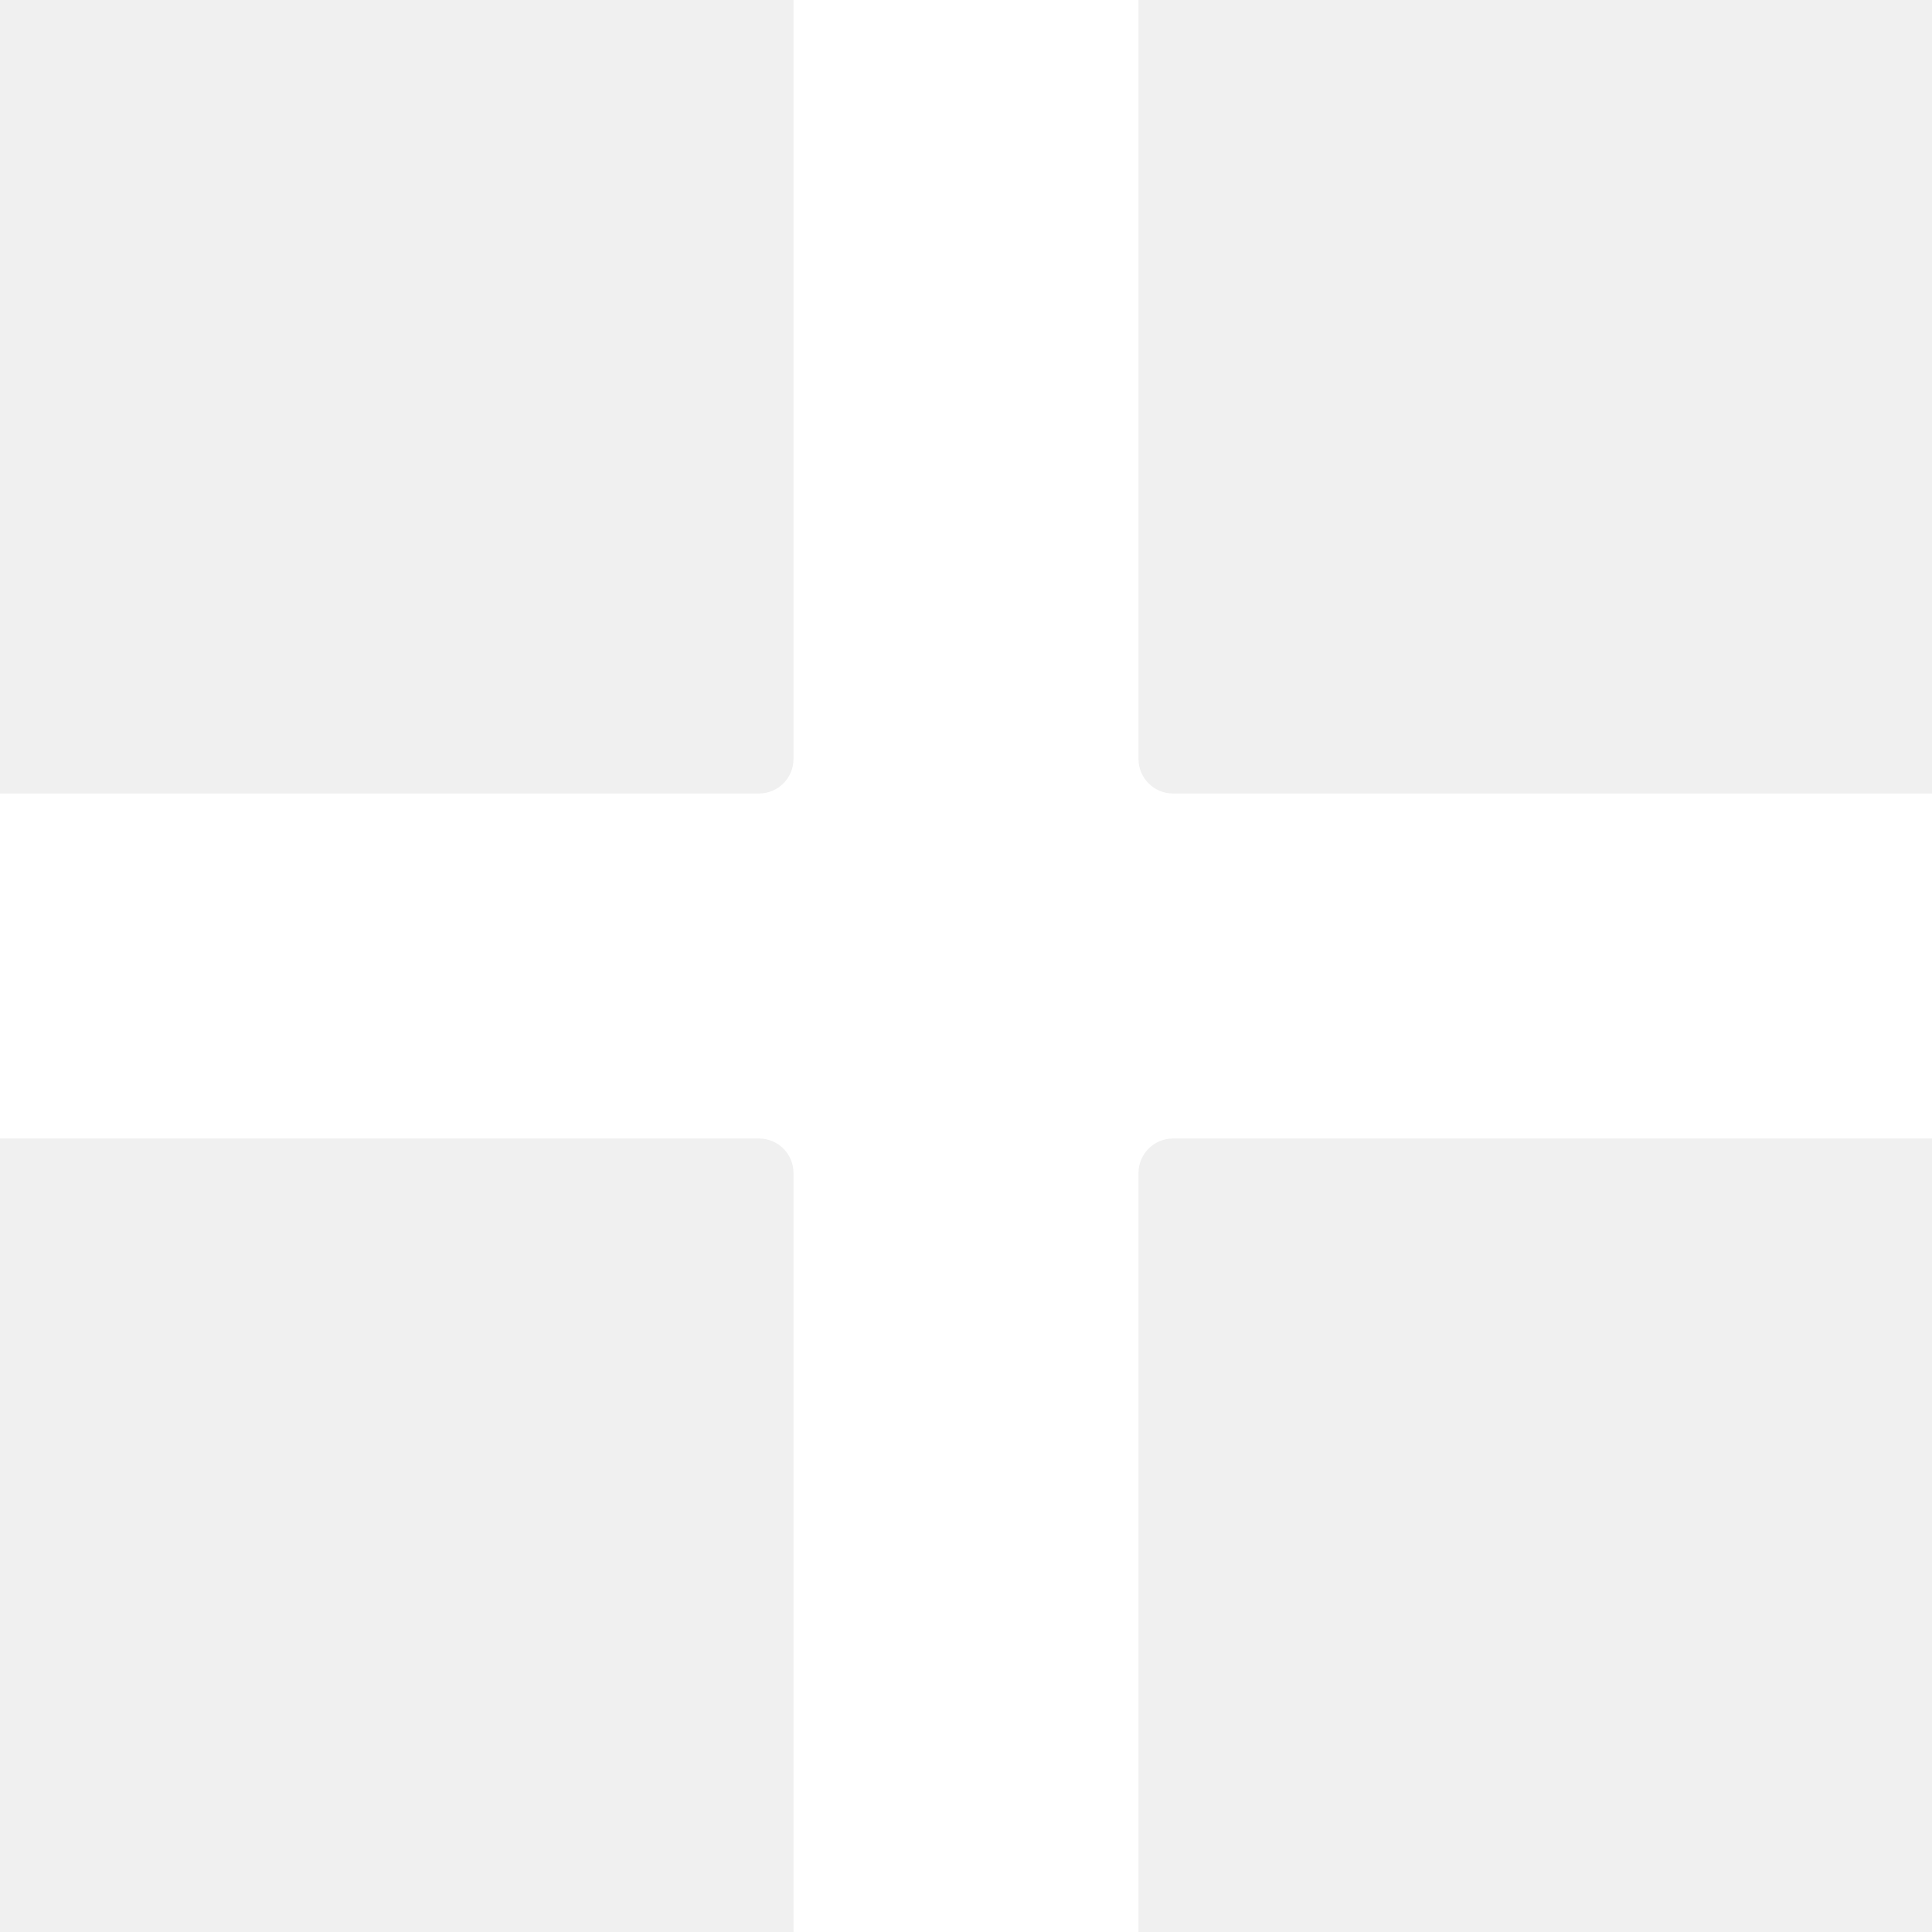
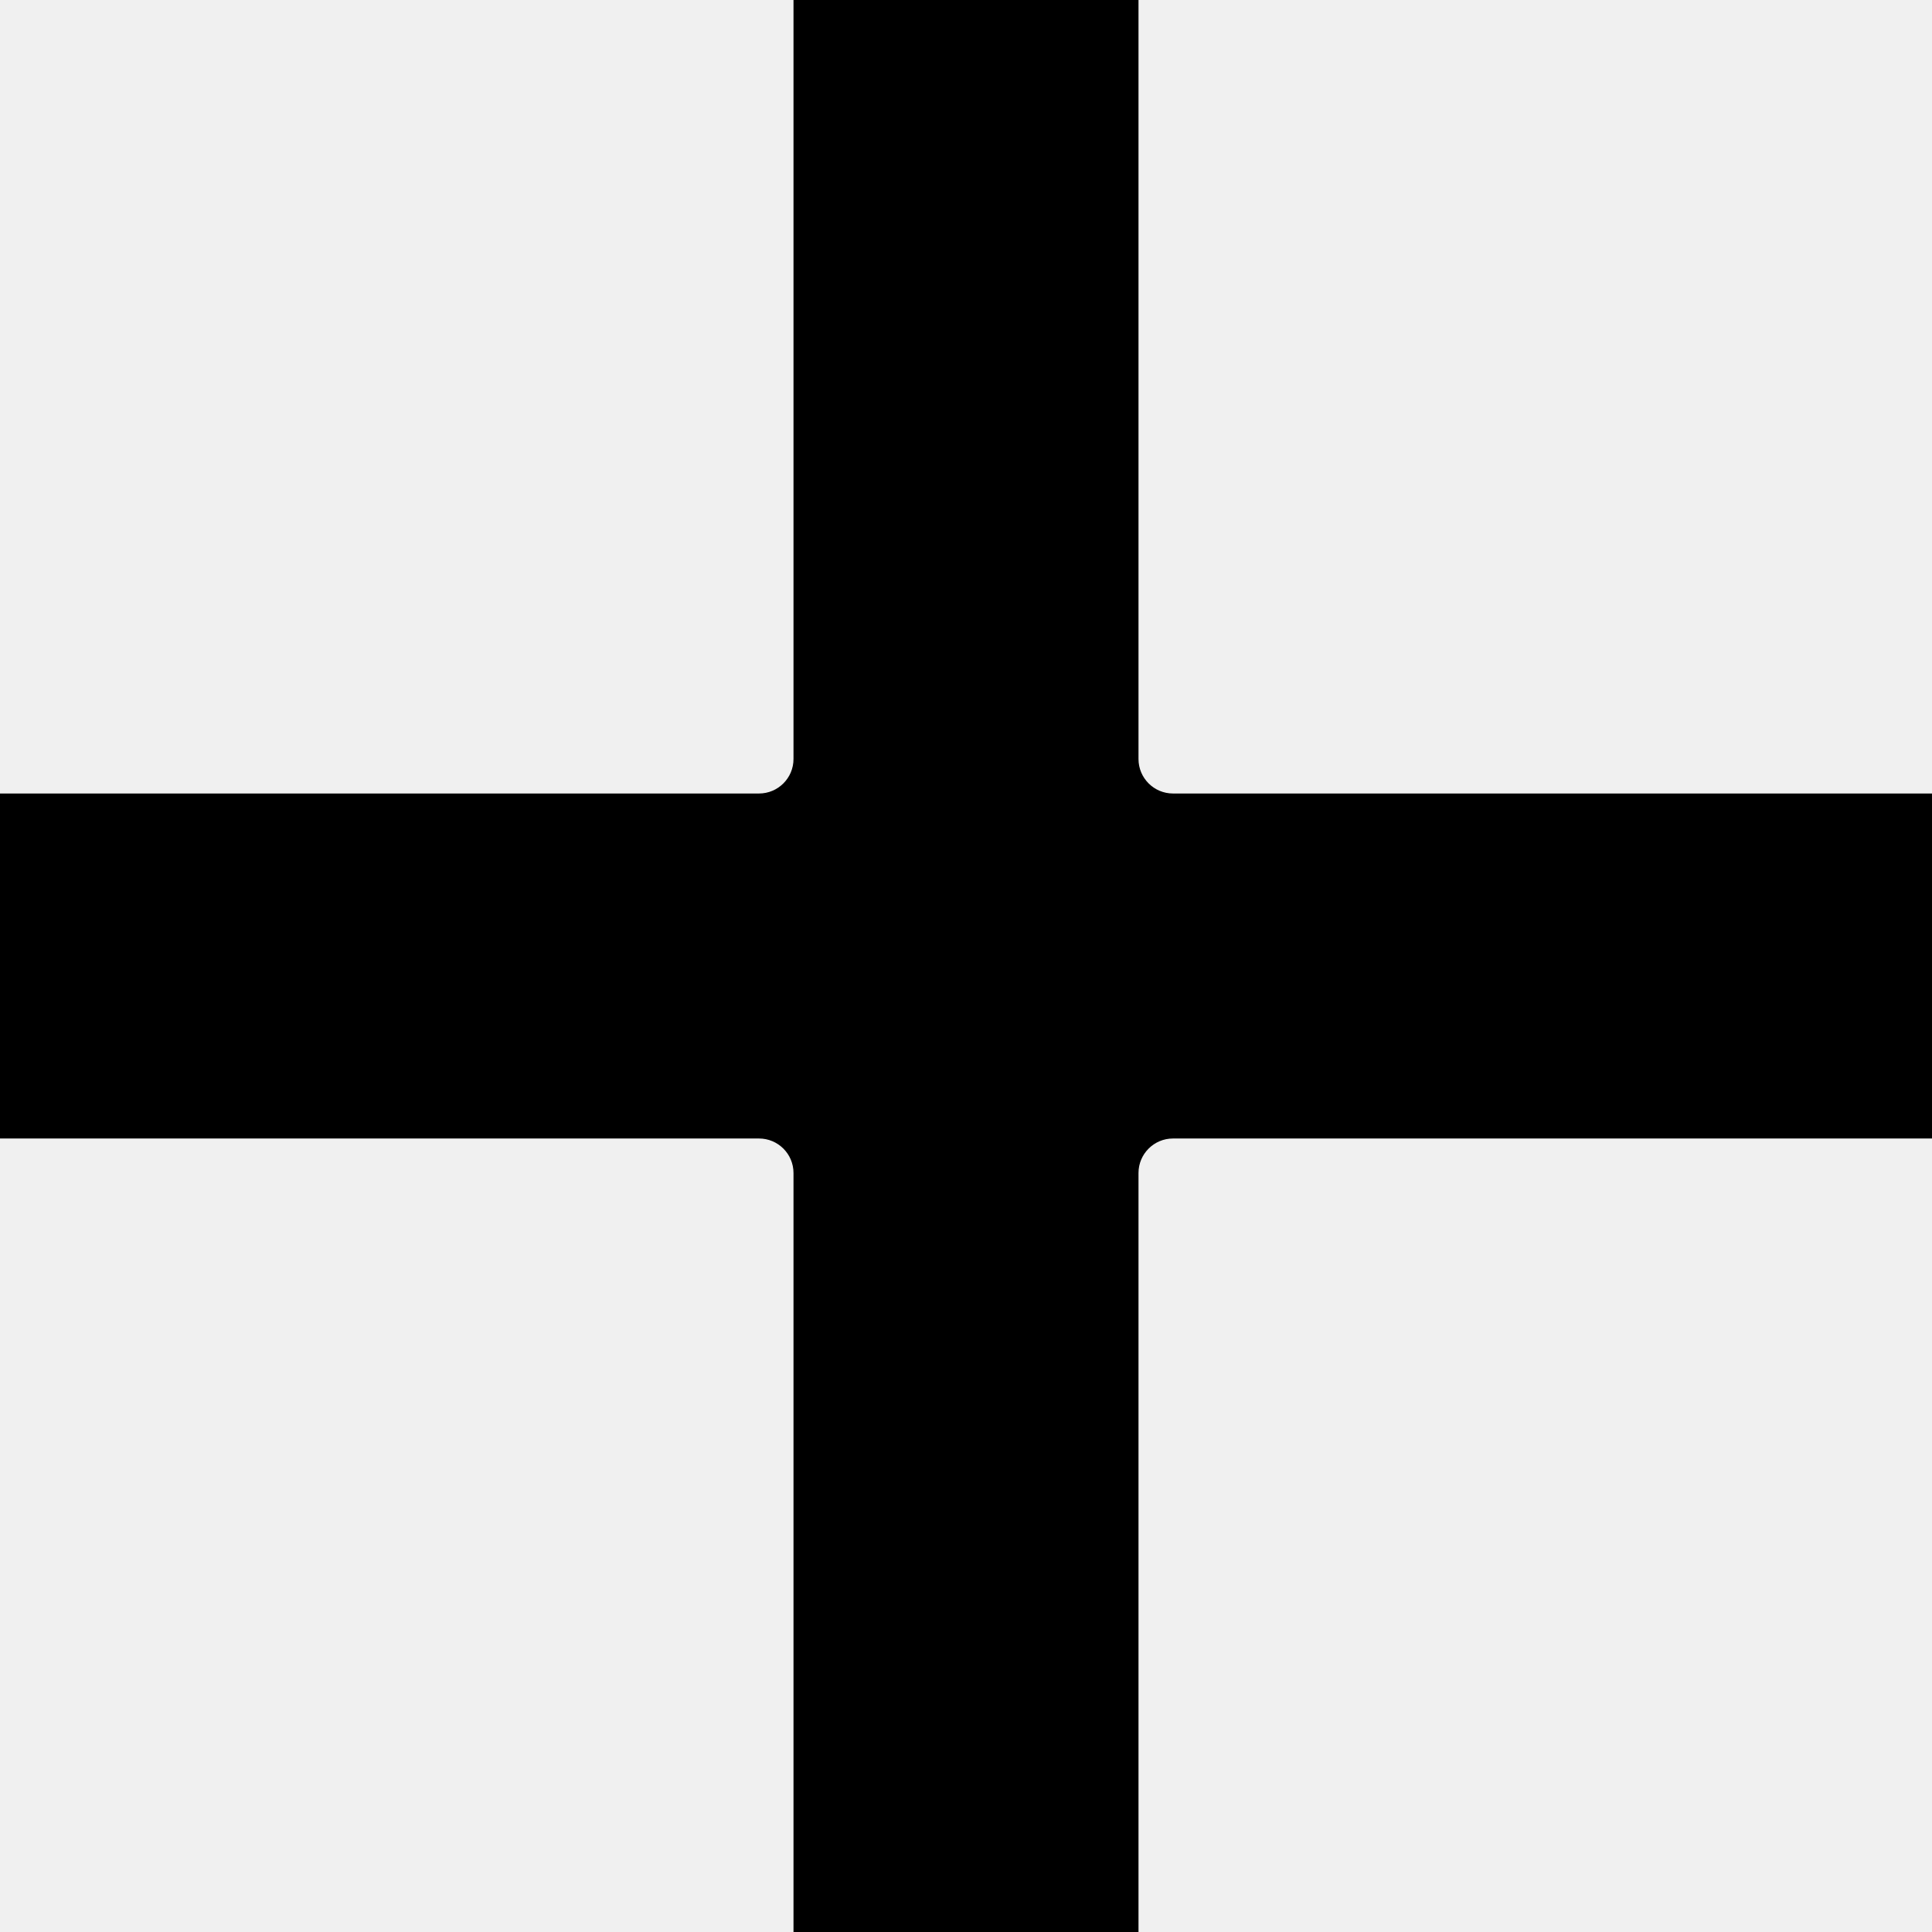
- <svg xmlns="http://www.w3.org/2000/svg" height="448" width="448" viewBox="0 0 448 448" fill="white">
+ <svg xmlns="http://www.w3.org/2000/svg" id="src" viewBox="0 0 448 448" fill="currentColor">
  <path d="m272 184c-4.418 0-8-3.582-8-8v-176h-80v176c0 4.418-3.582 8-8 8h-176v80h176c4.418 0 8 3.582 8 8v176h80v-176c0-4.418 3.582-8 8-8h176v-80zm0 0" />
</svg>
